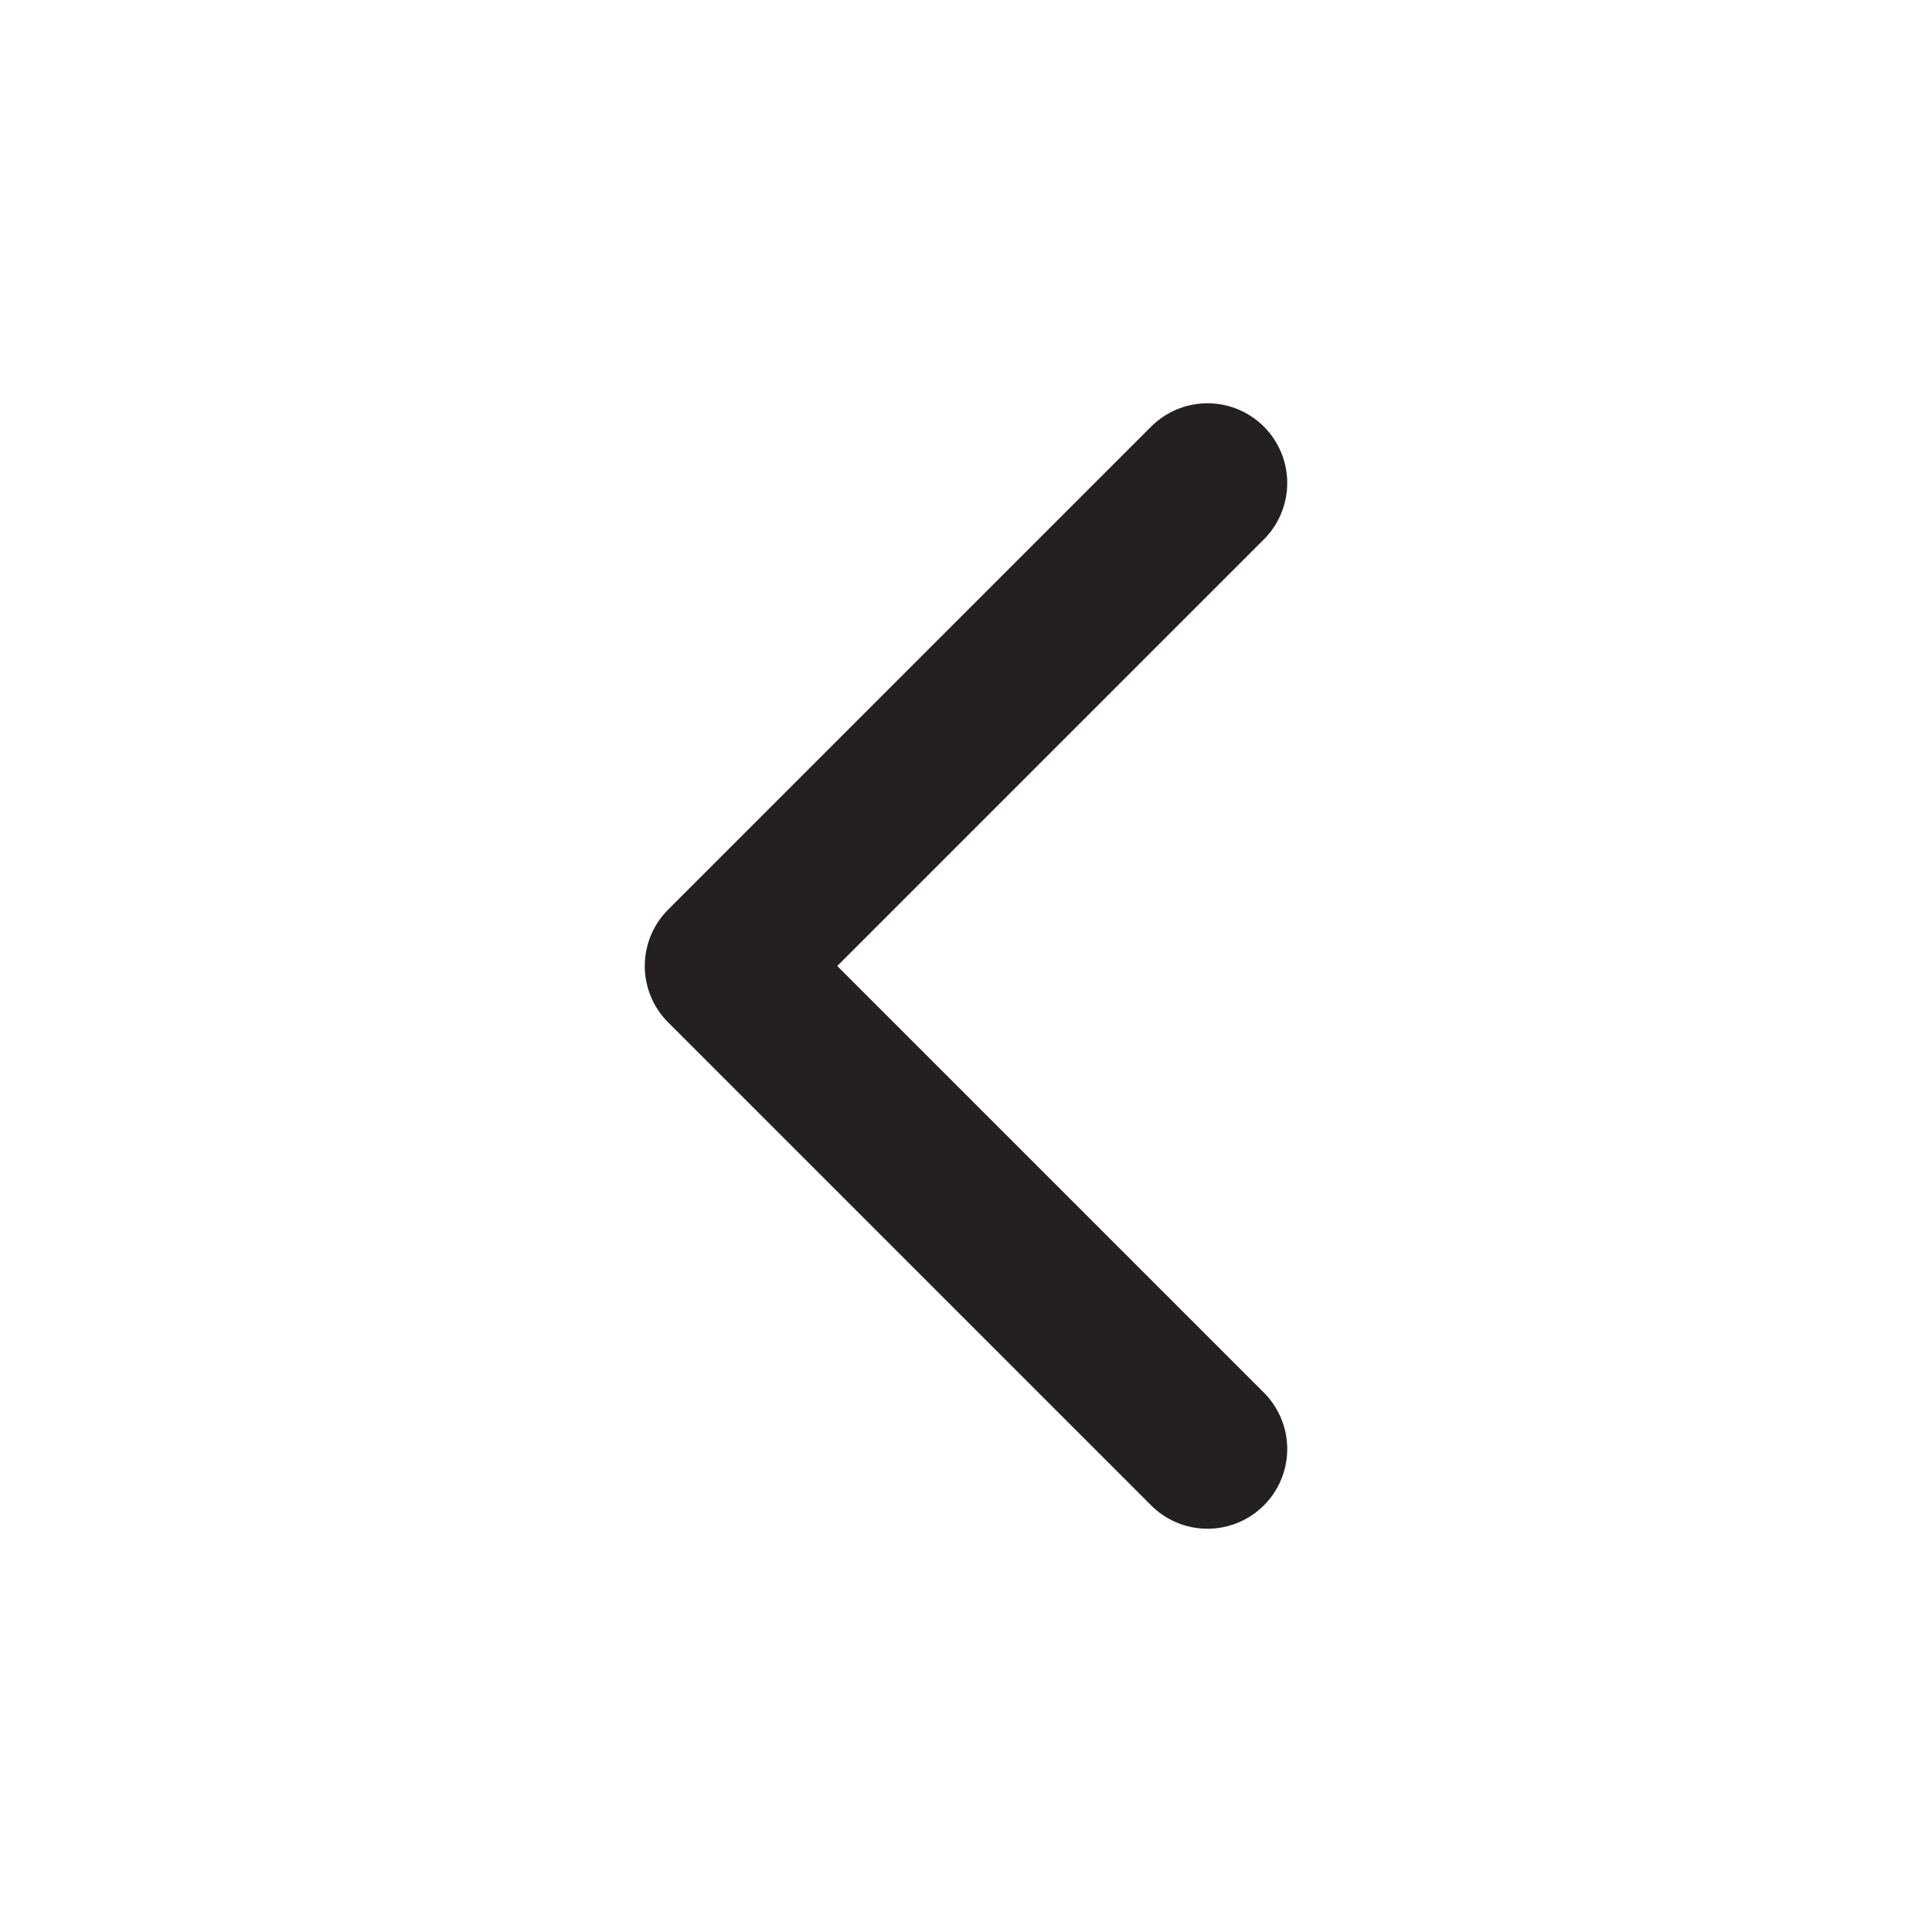
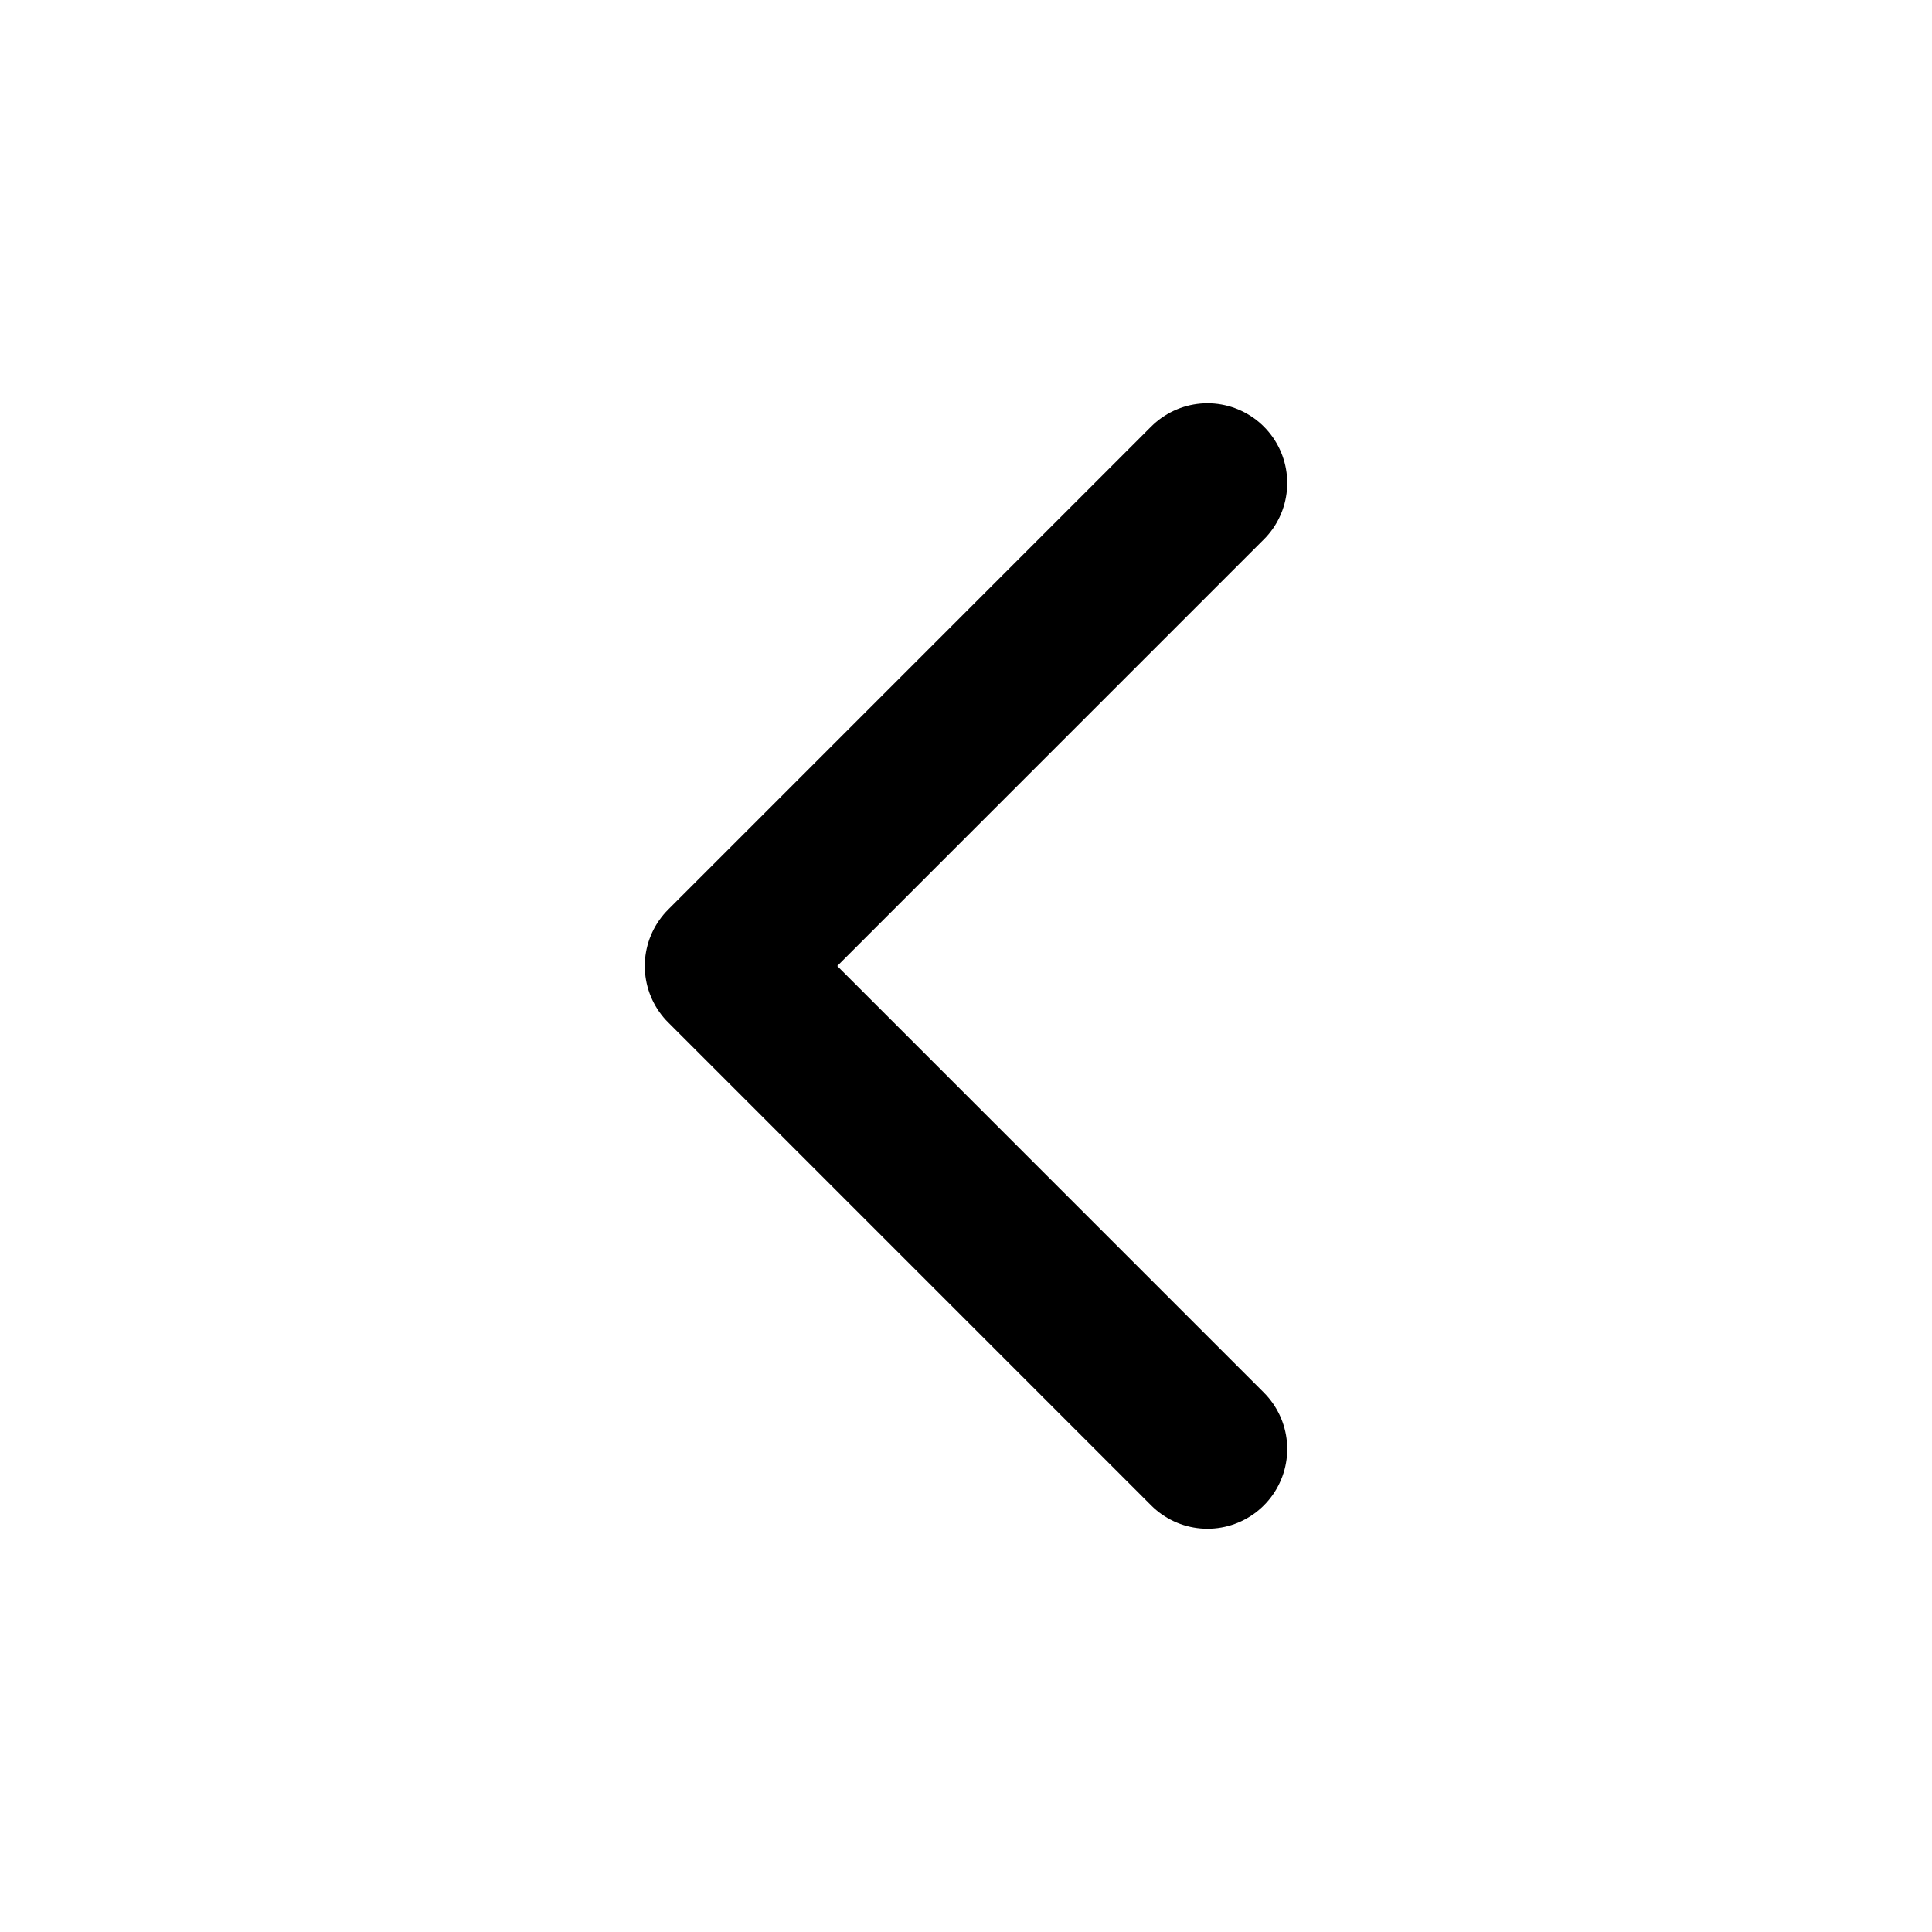
<svg xmlns="http://www.w3.org/2000/svg" viewBox="0 0 30 30" fill="none">
-   <path d="M18.75 22.5L11.25 15L18.75 7.5" stroke="#252020" stroke-width="2.476" stroke-linecap="round" stroke-linejoin="round" />
+   <path d="M18.75 22.5L11.25 15L18.75 7.5" stroke="currentColor" stroke-width="2.476" stroke-linecap="round" stroke-linejoin="round" />
</svg>
